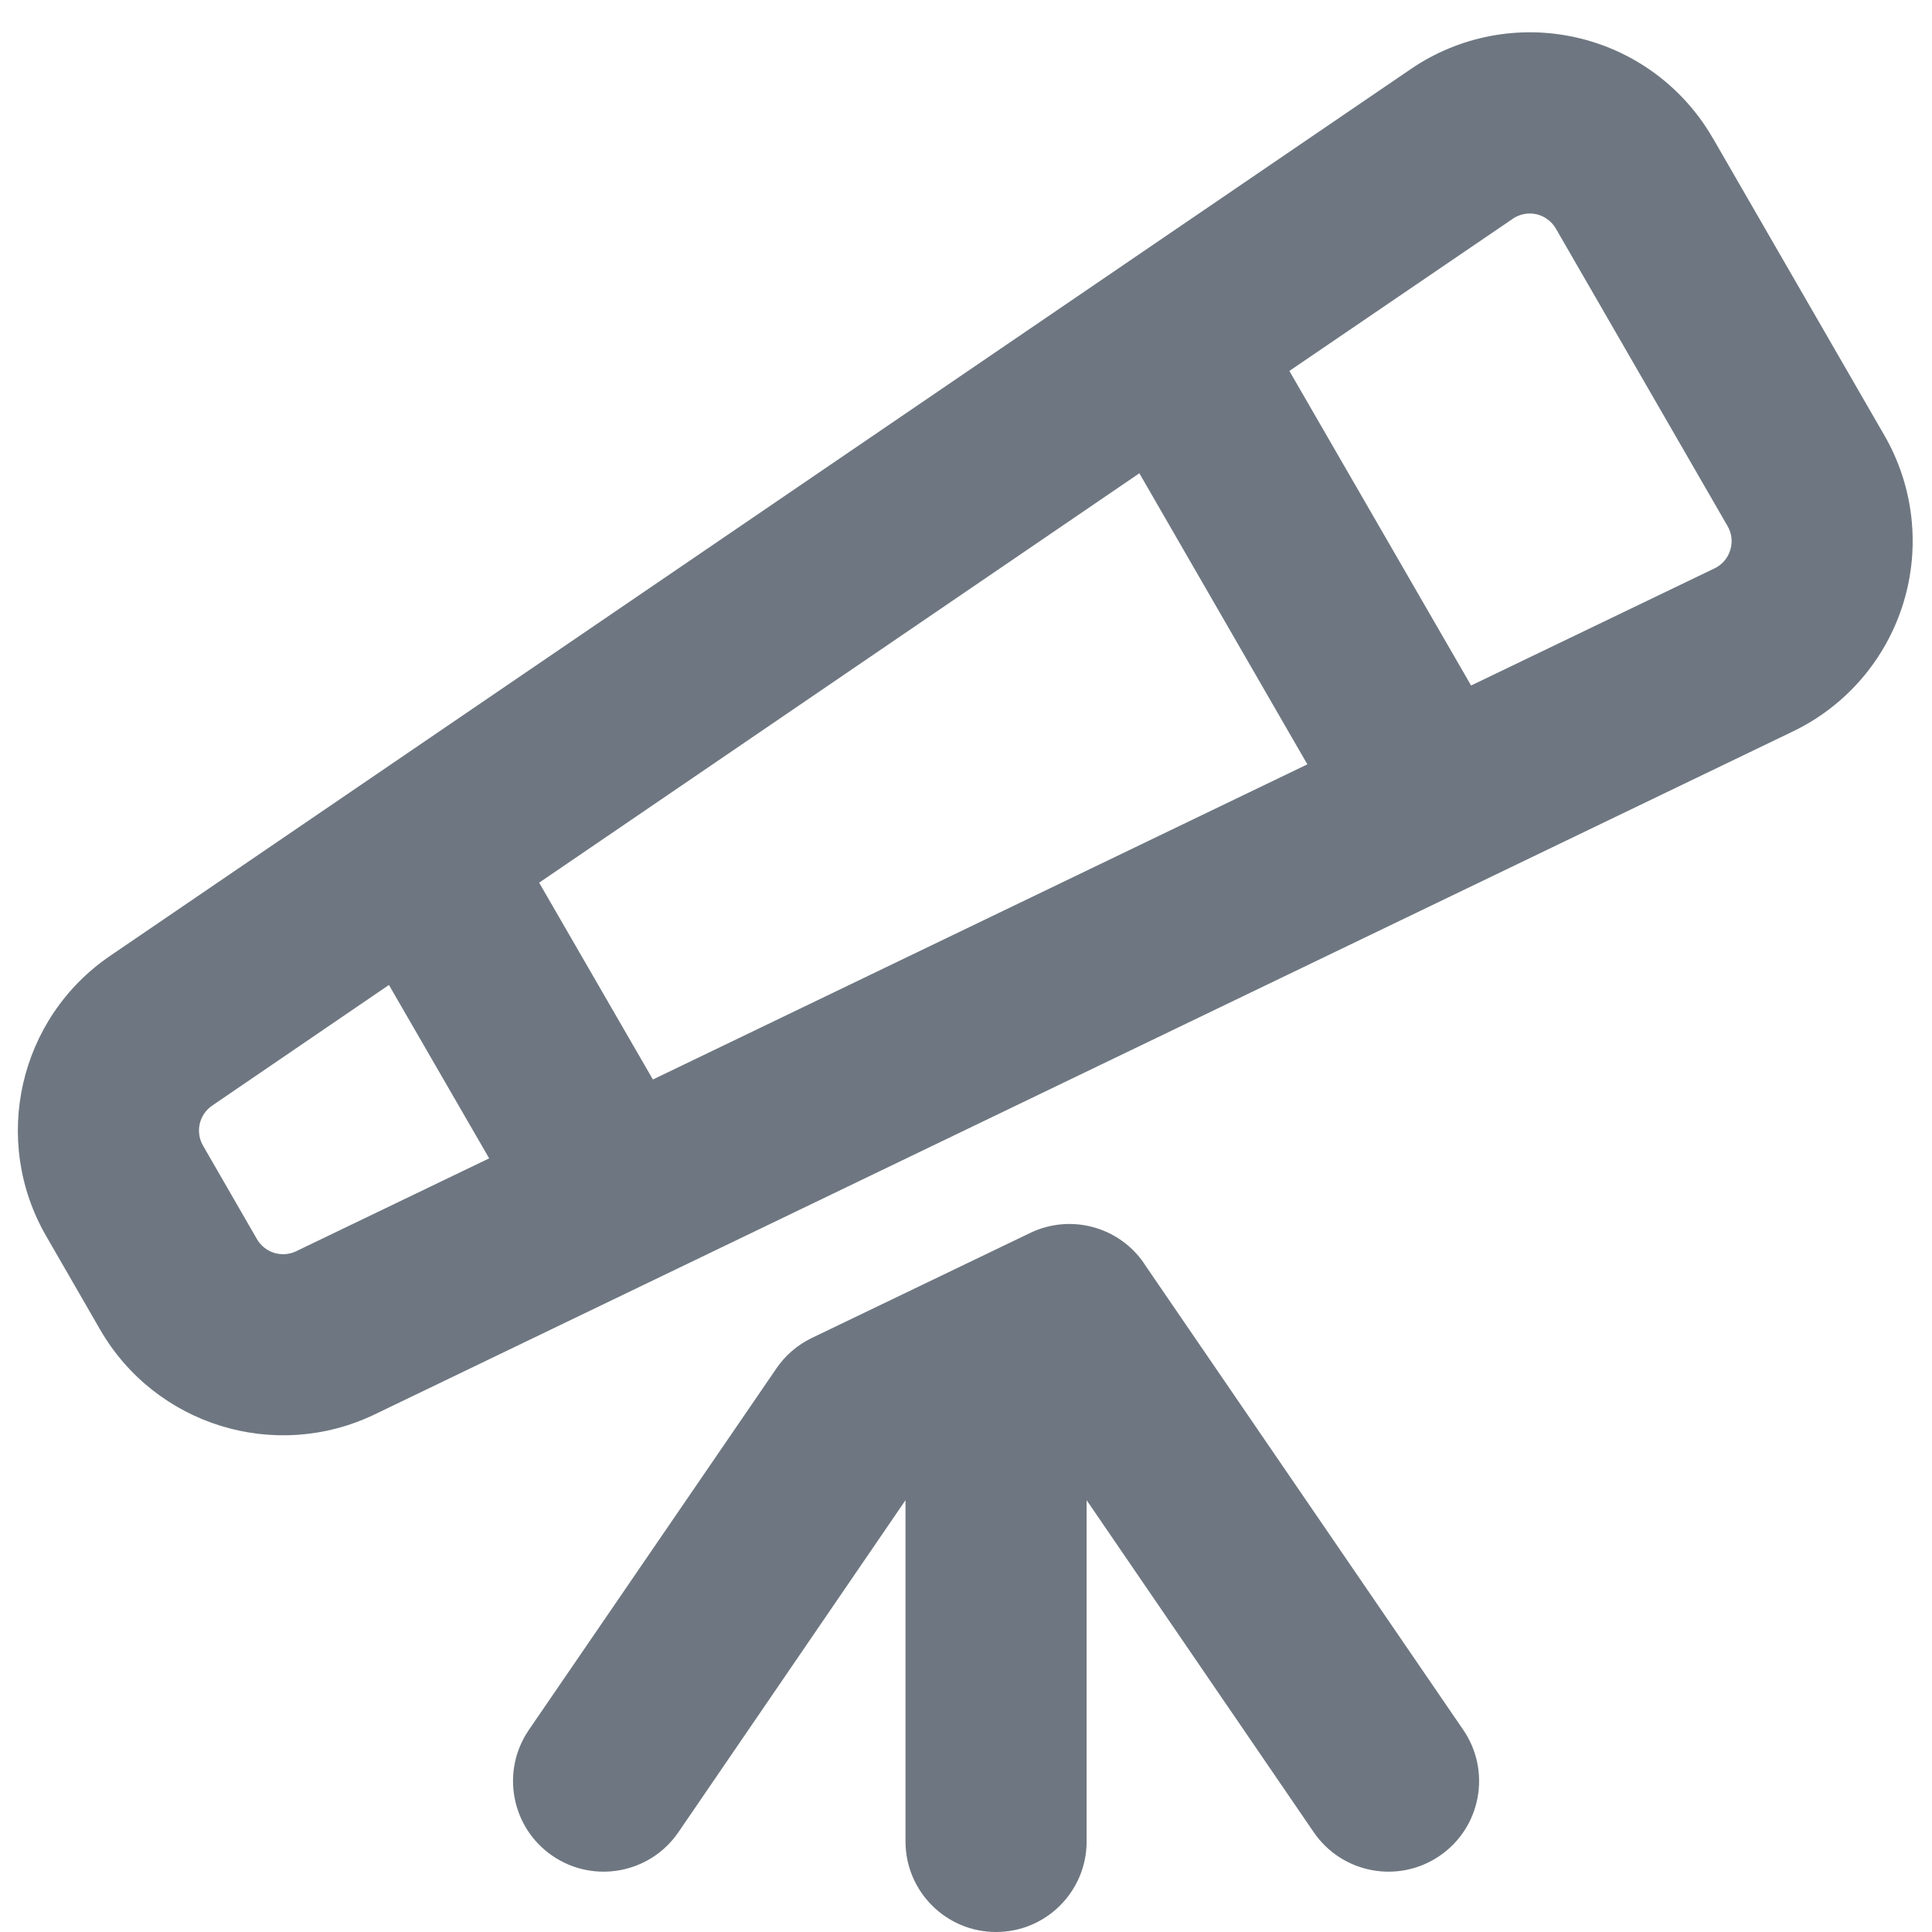
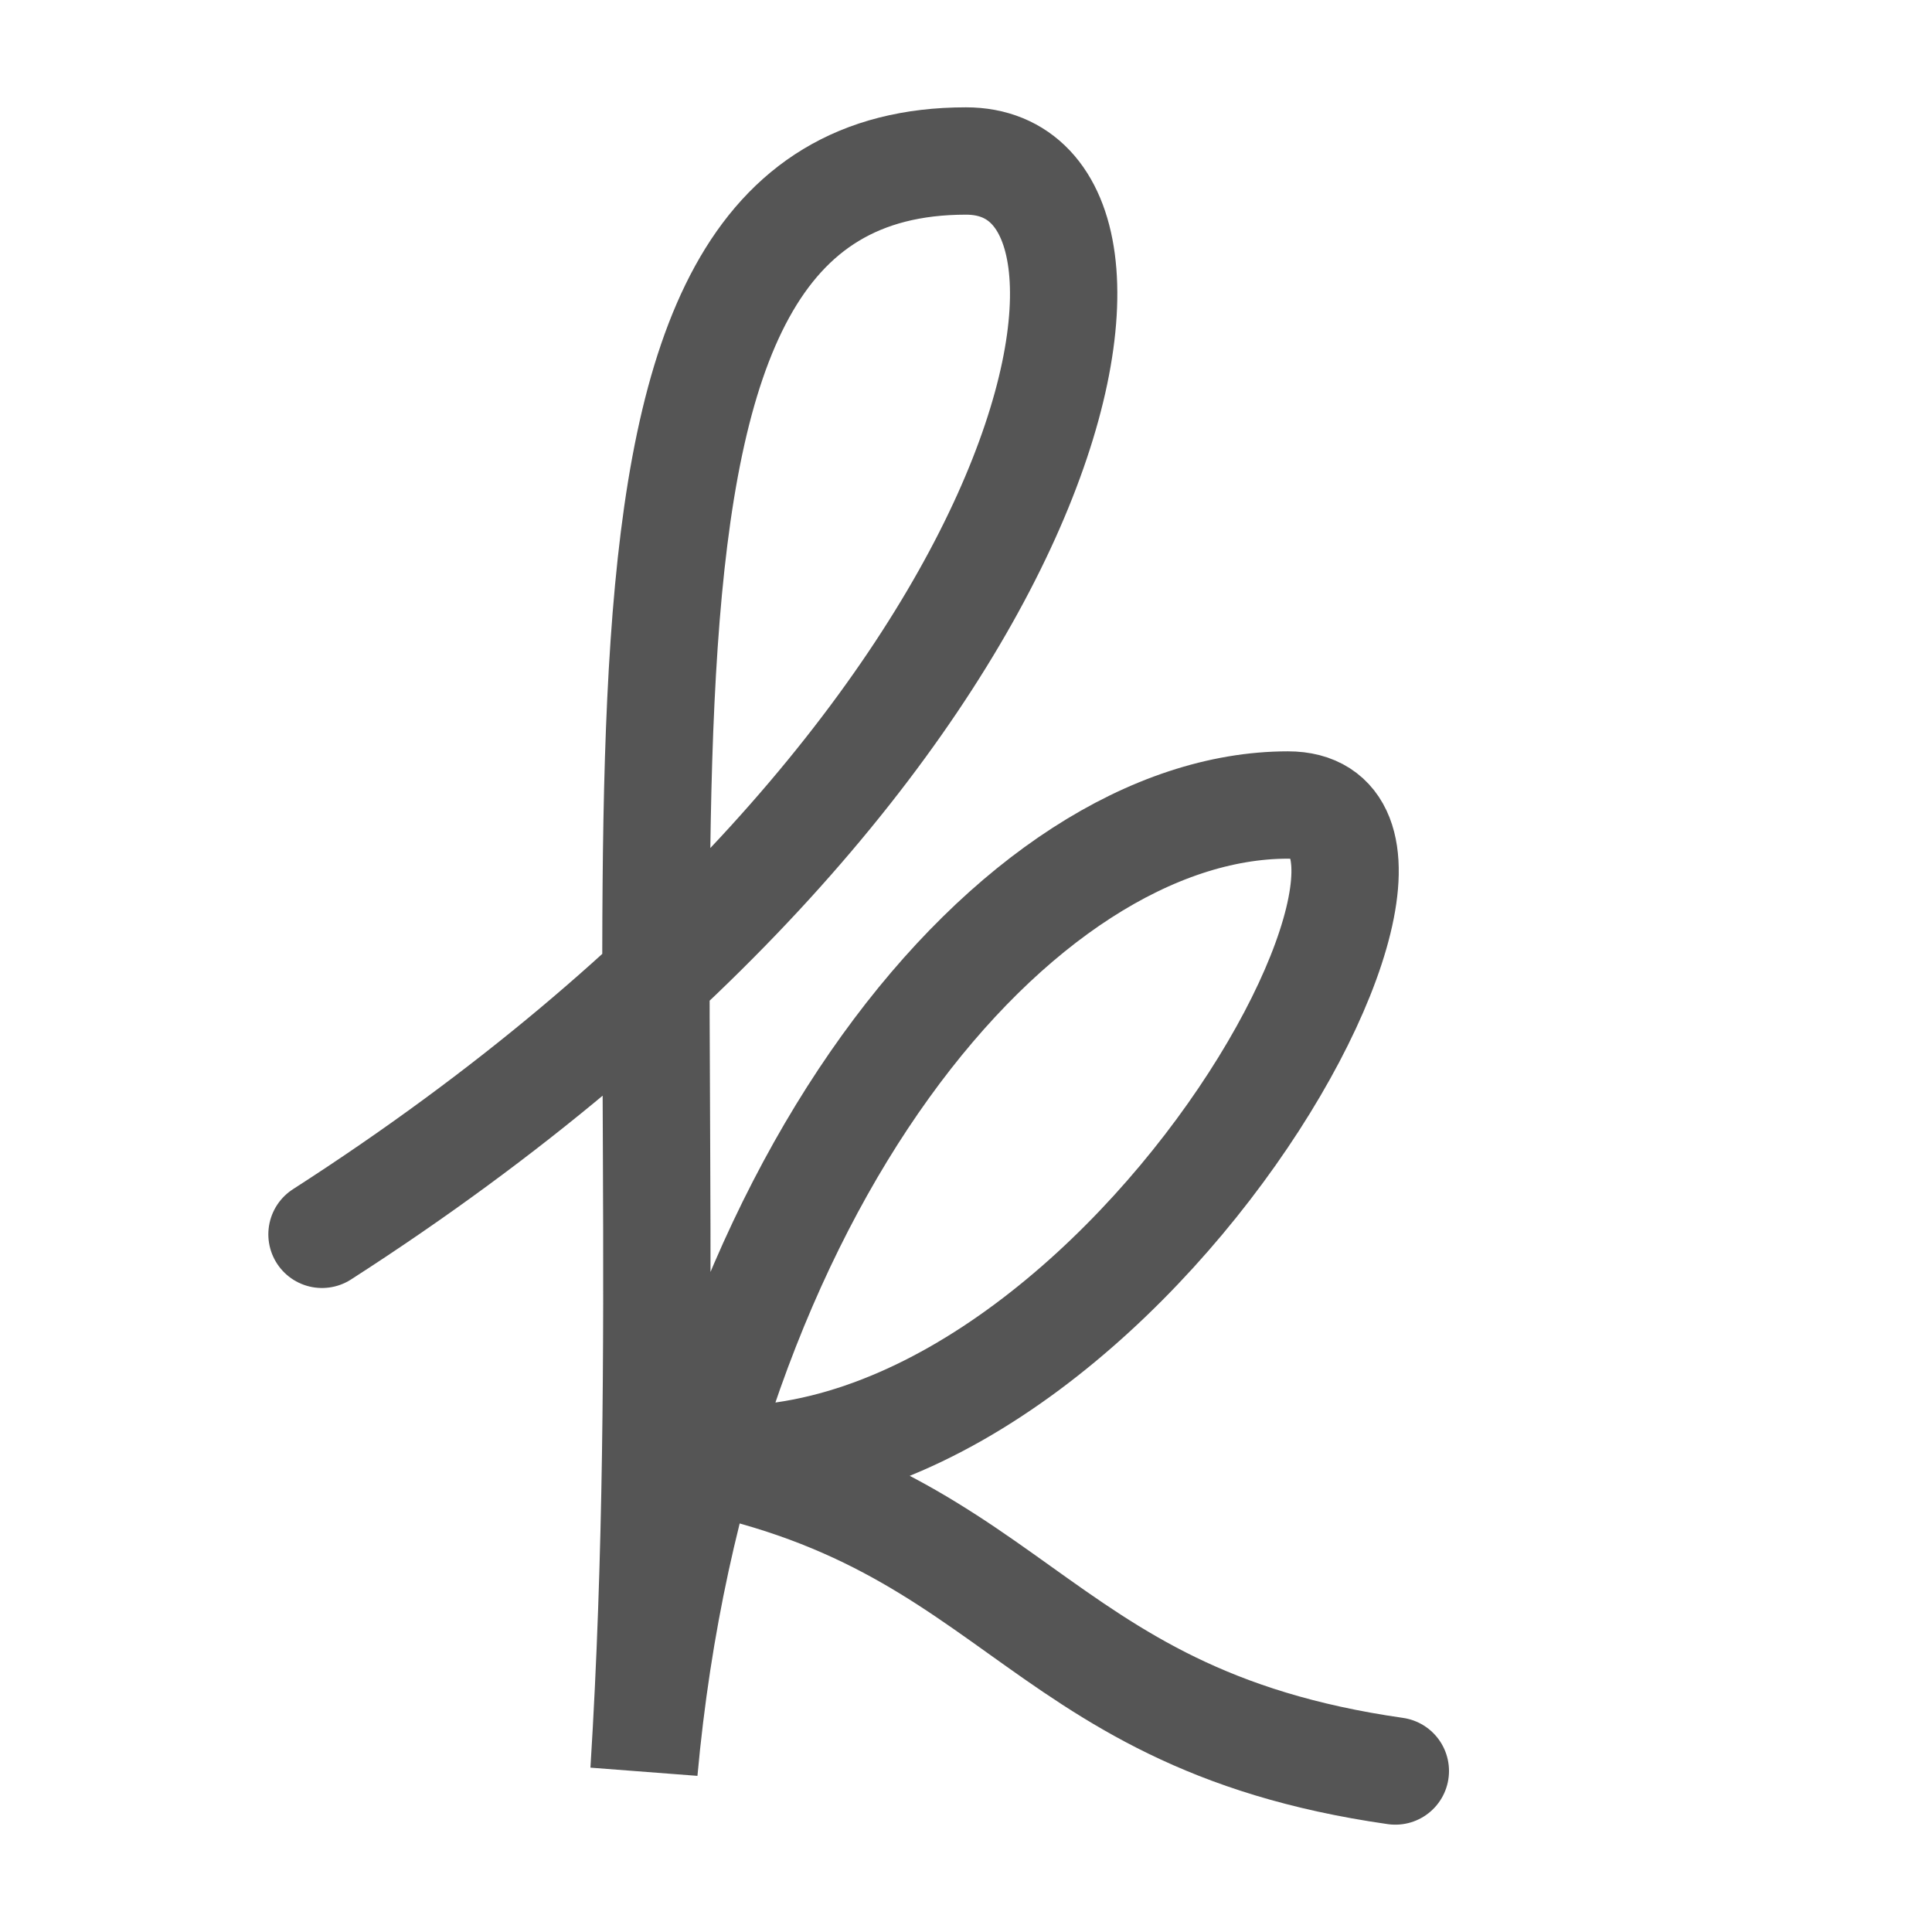
- <svg xmlns="http://www.w3.org/2000/svg" fill="#6e7781" viewBox="0 0 16 16" width="16" height="16">
-   <path d="M14.184 1.143v-.001l1.422 2.464a1.75 1.75 0 0 1-.757 2.451L3.104 11.713a1.75 1.75 0 0 1-2.275-.702l-.447-.775a1.75 1.75 0 0 1 .53-2.32L11.682.573a1.748 1.748 0 0 1 2.502.57Zm-4.709 9.32h-.001l2.644 3.863a.75.75 0 1 1-1.238.848l-1.881-2.75v2.826a.75.75 0 0 1-1.5 0v-2.826l-1.881 2.75a.75.75 0 1 1-1.238-.848l2.049-2.992a.746.746 0 0 1 .293-.253l1.809-.87a.749.749 0 0 1 .944.252ZM9.436 3.92h-.001l-4.97 3.39.942 1.63 5.42-2.61Zm3.091-2.108h.001l-1.85 1.26 1.505 2.605 2.016-.97a.247.247 0 0 0 .13-.151.247.247 0 0 0-.022-.199l-1.422-2.464a.253.253 0 0 0-.161-.119.254.254 0 0 0-.197.038ZM1.756 9.157a.25.25 0 0 0-.075.33l.447.775a.25.25 0 0 0 .325.1l1.598-.769-.83-1.436-1.465 1Z" />
+ <svg xmlns="http://www.w3.org/2000/svg" width="18" height="18" viewBox="0 0 18 18" fill="none">
+   <path d="M3 11.5C10 7 11 1.5 9 1.5C5 1.5 6.5 8.5 6 16.5C6.5 11 9.5 7.5 12 7.5C14 7.5 10 14.5 6 13.5C9.5 14 9.5 16 13 16.5" stroke="#555555" stroke-linecap="round" />
</svg>
